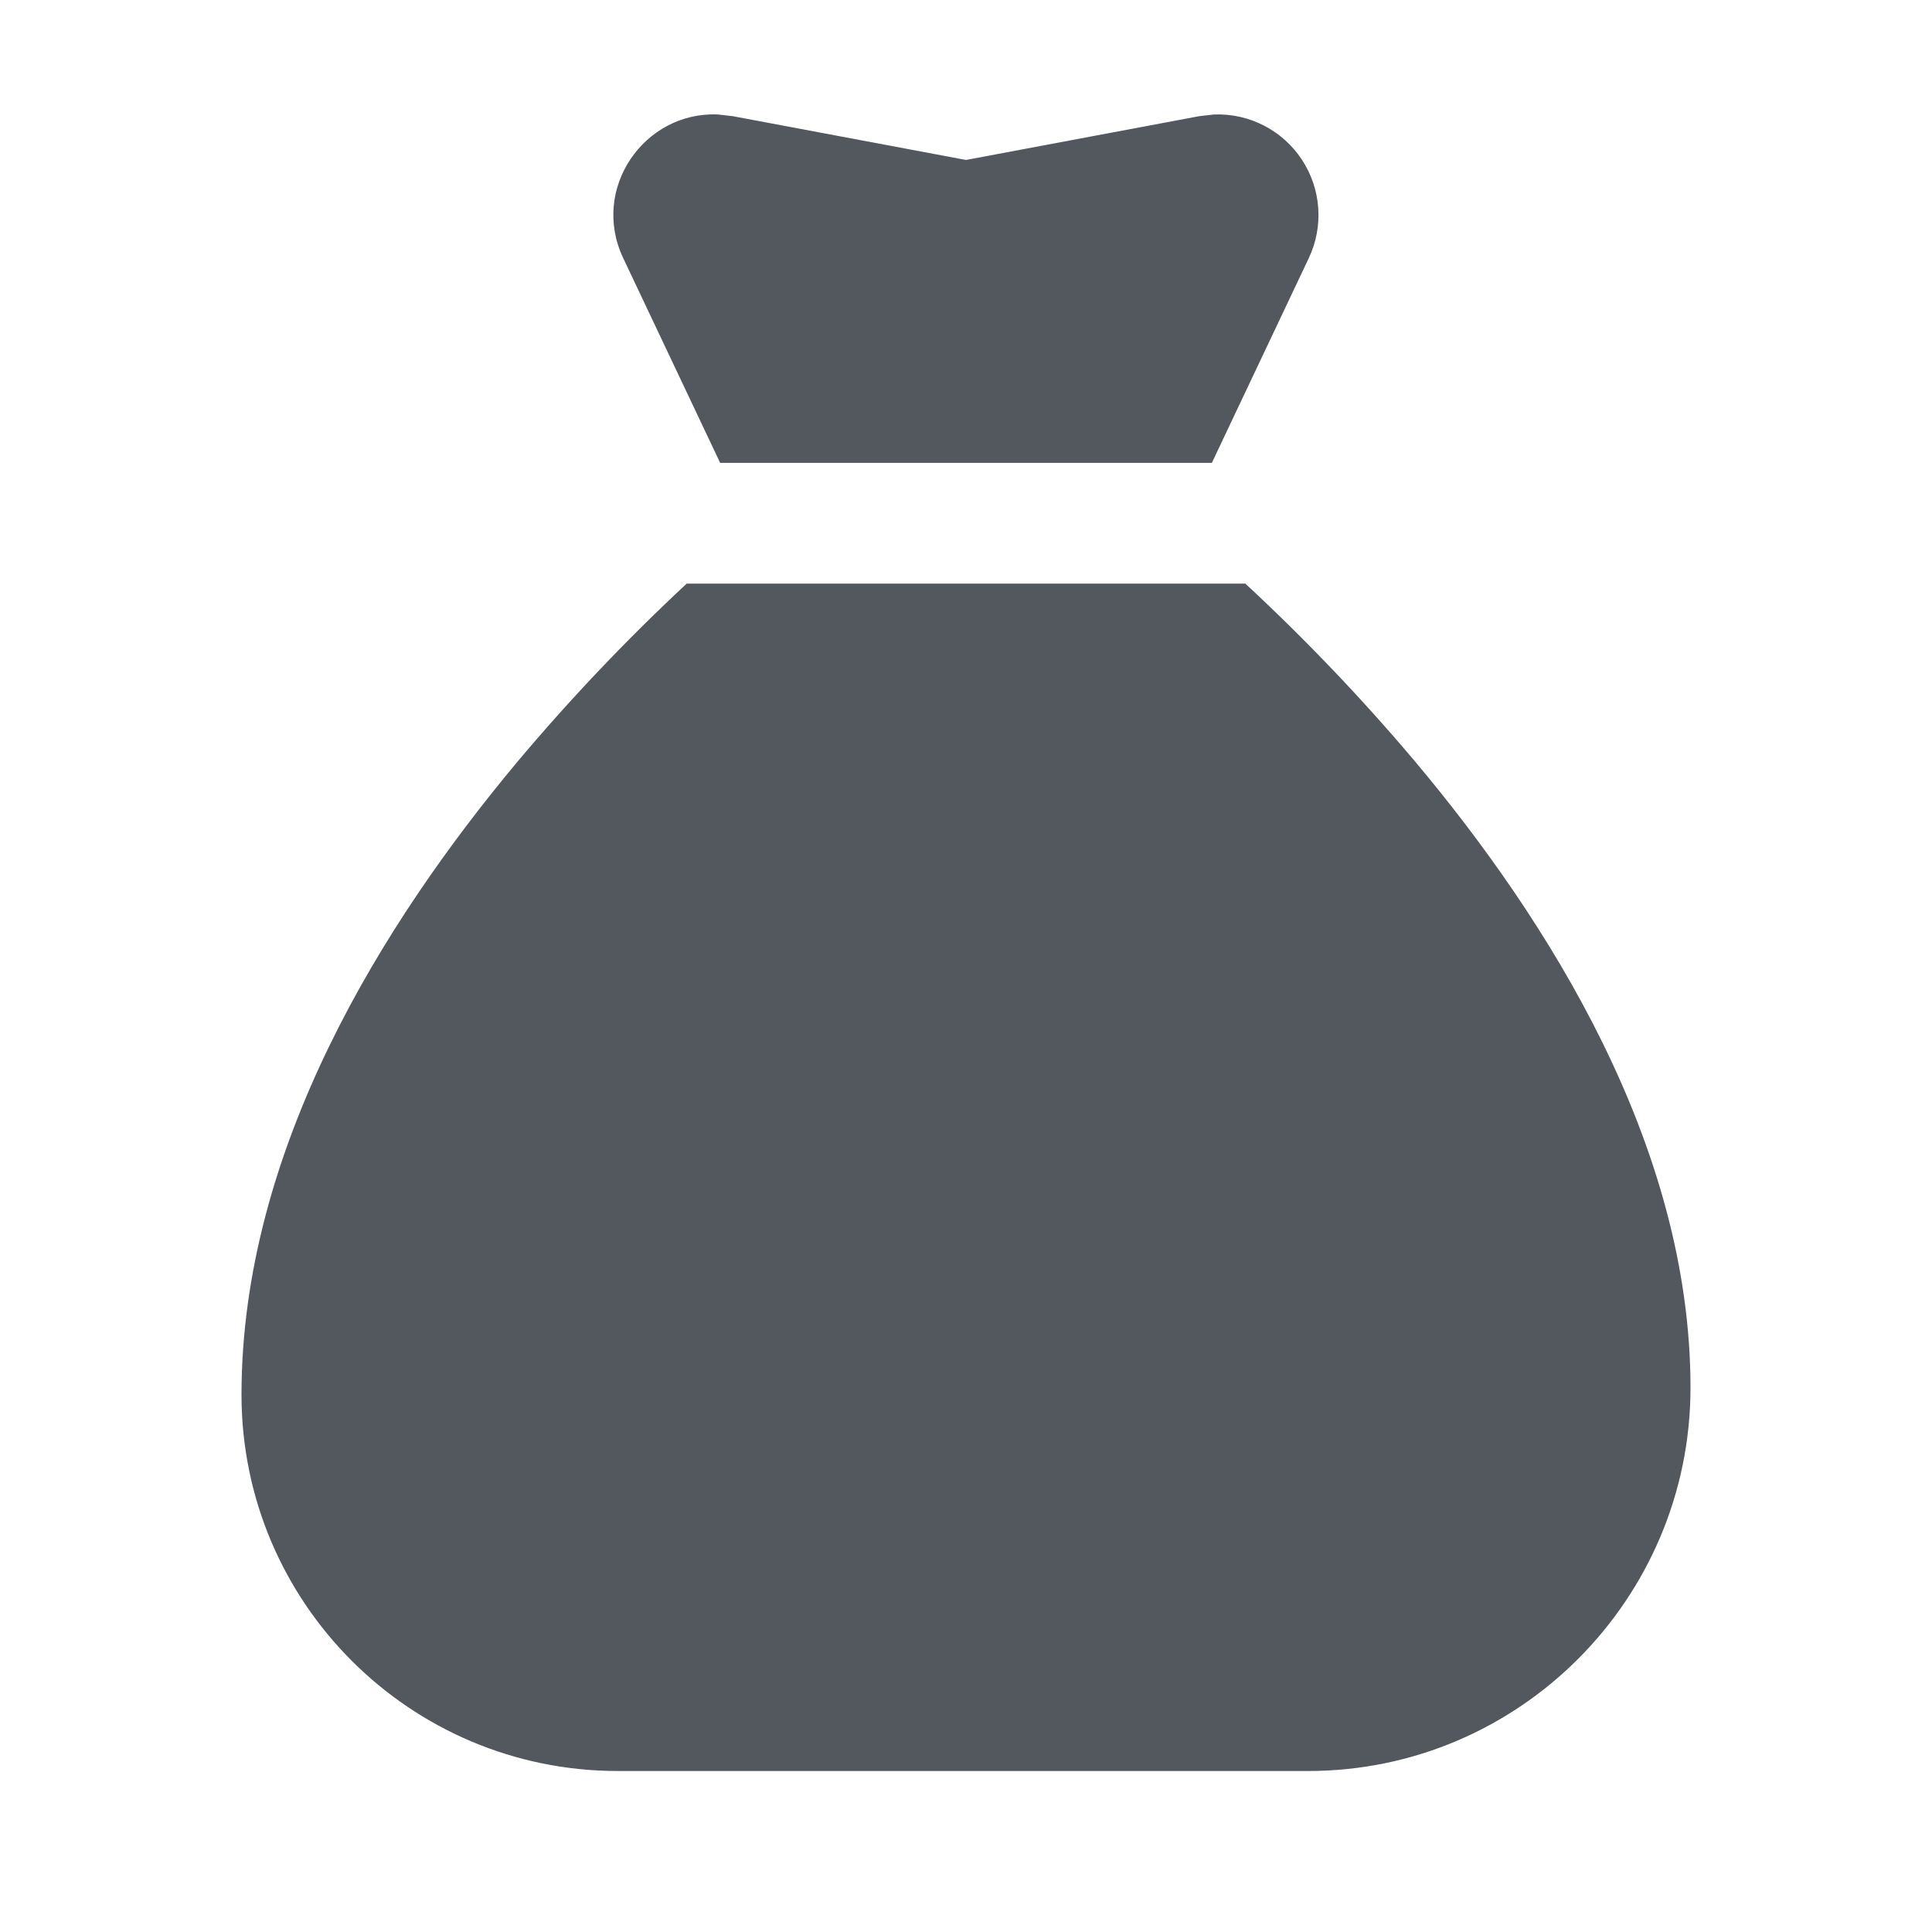
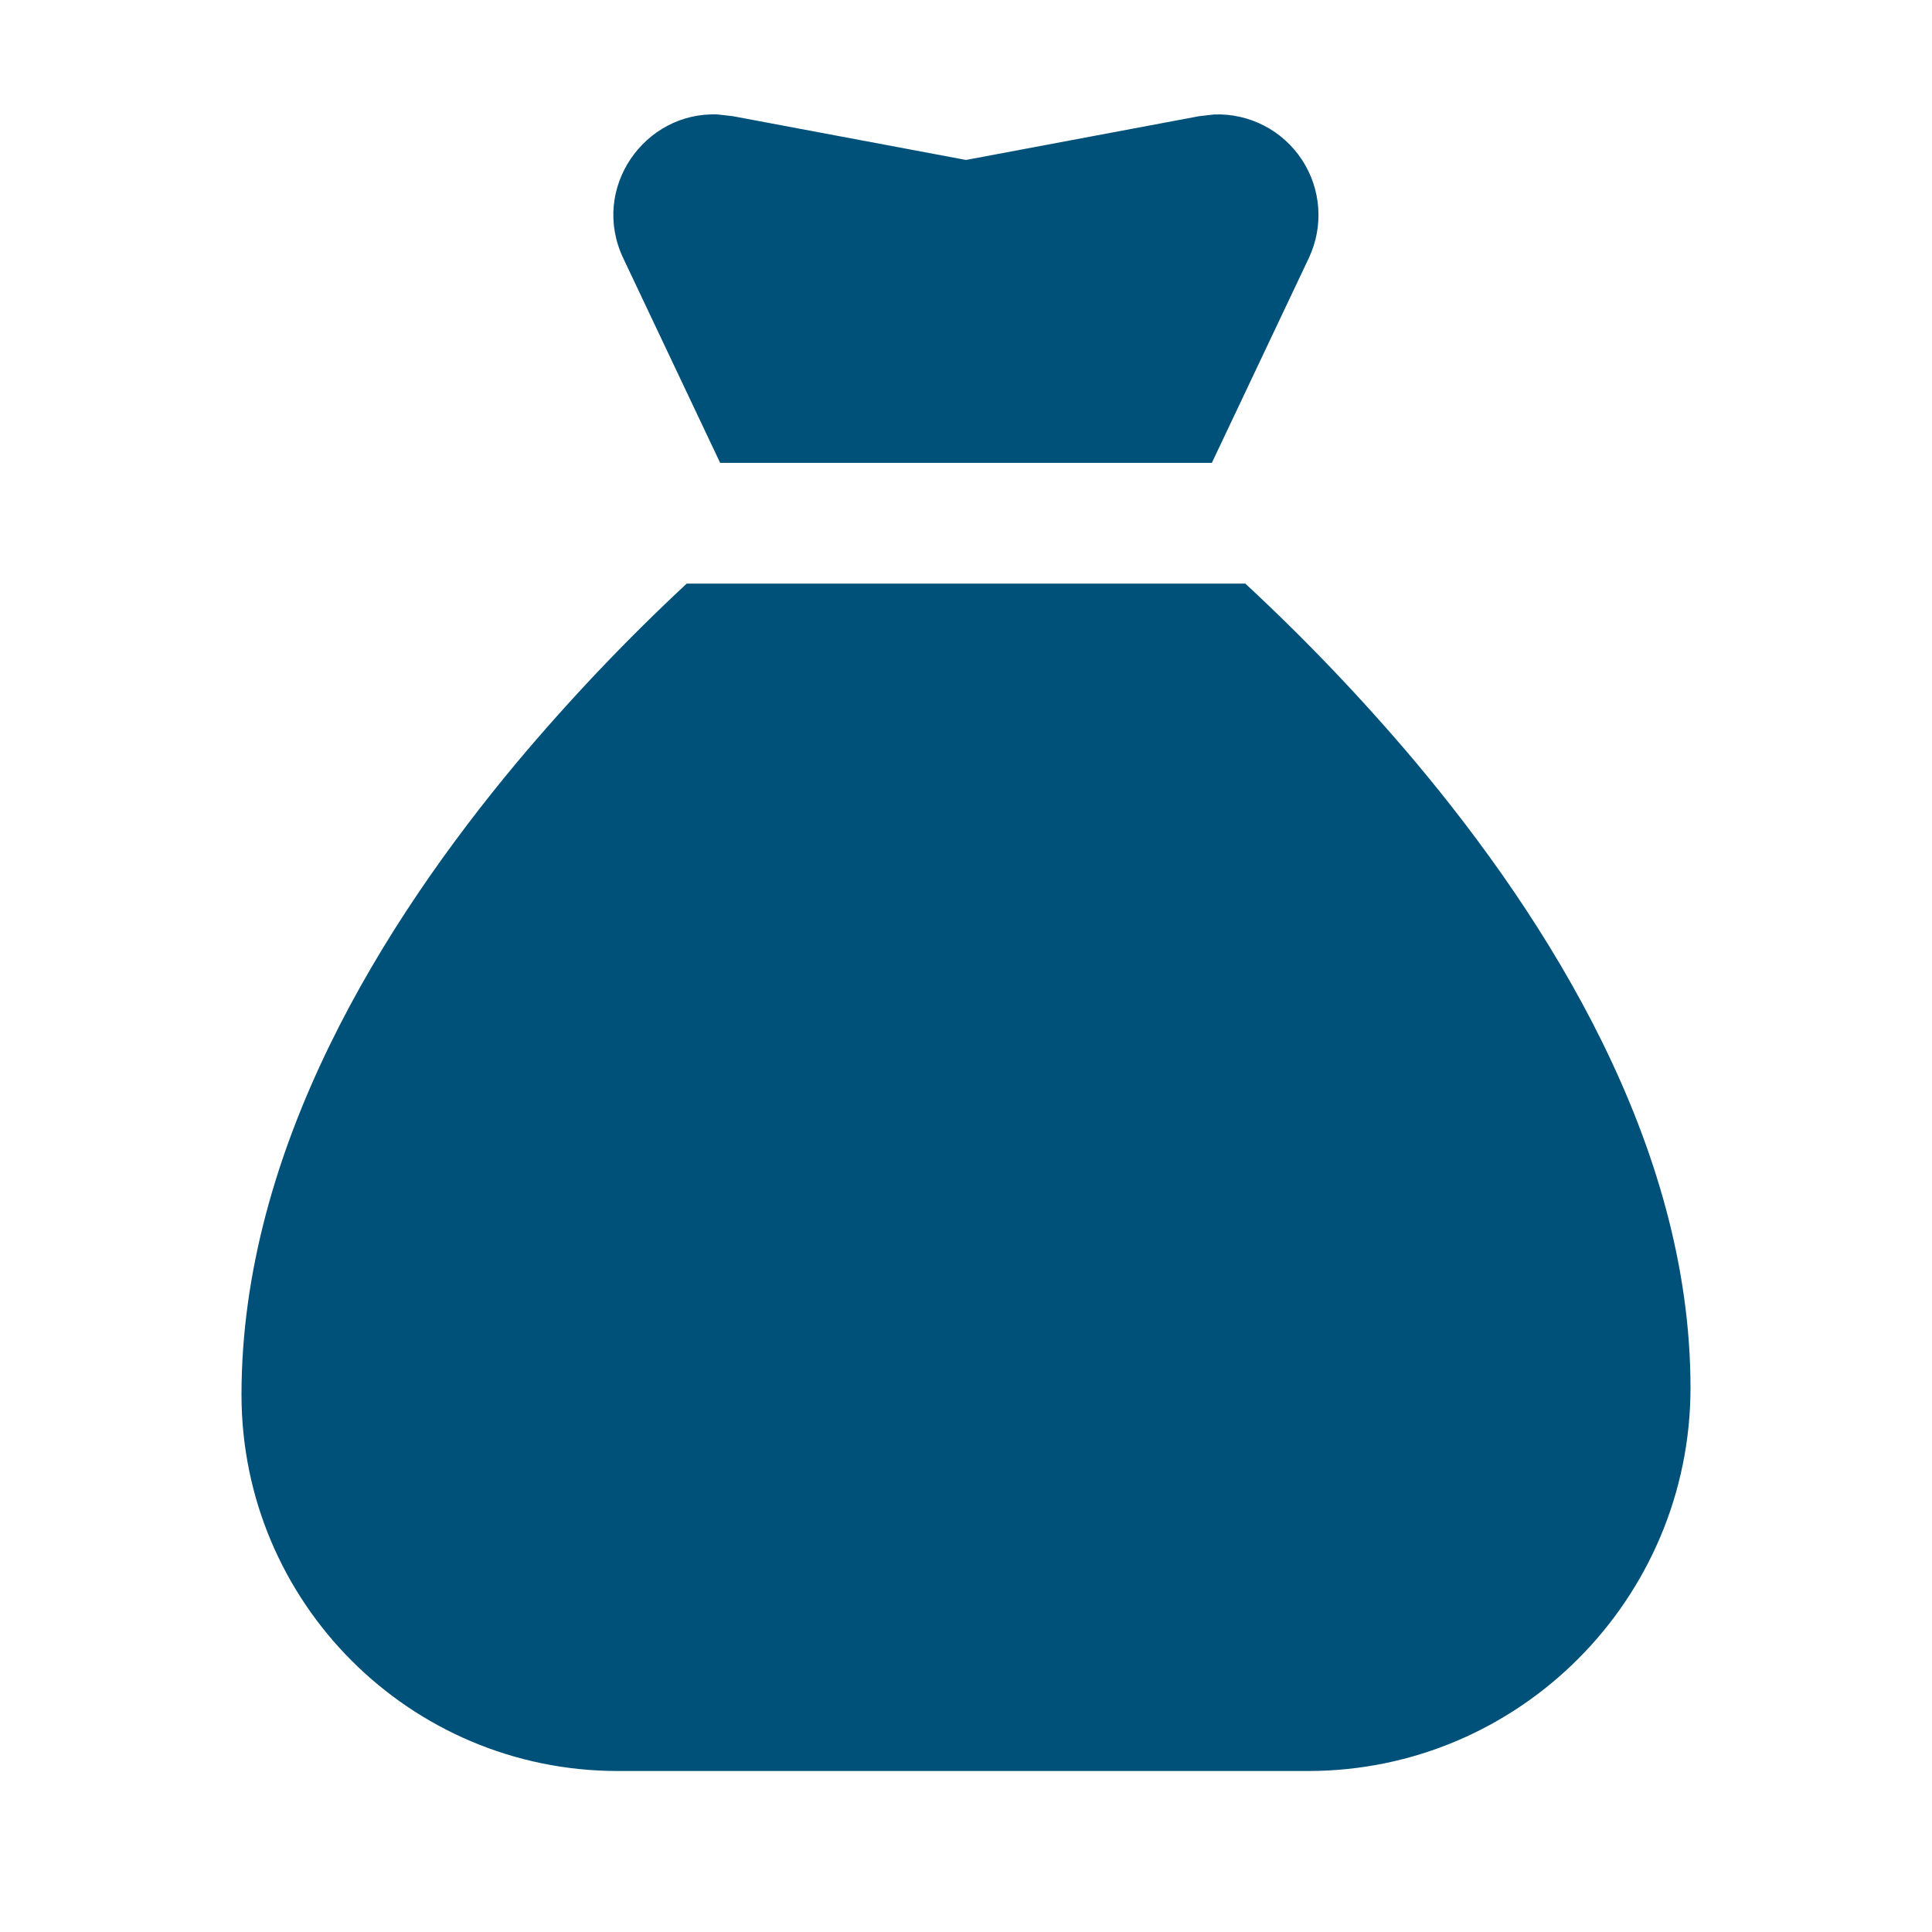
<svg xmlns="http://www.w3.org/2000/svg" width="24" height="24" fill="none" viewBox="0 0 24 24">
-   <path fill="#292D36" fill-opacity=".8" d="M15.47 7.25a25 25 0 0 1 2.104 2.204C19.228 11.424 21 14.22 21 17.238 21 19.858 18.876 22 16.25 22H7.675A4.675 4.675 0 0 1 3 17.325c0-3.058 1.768-5.875 3.424-7.858A25 25 0 0 1 8.53 7.25zm-.387-5.828a1.25 1.25 0 0 1 1.175 1.785L15.054 5.75H8.946L7.742 3.207c-.41-.865.262-1.824 1.175-1.785l.185.021L12 1.987l2.898-.544z" />
+   <path fill="#00517A" d="M15.47 7.25a25 25 0 0 1 2.104 2.204C19.228 11.424 21 14.22 21 17.238 21 19.858 18.876 22 16.25 22H7.675A4.675 4.675 0 0 1 3 17.325c0-3.058 1.768-5.875 3.424-7.858A25 25 0 0 1 8.53 7.25zm-.387-5.828a1.25 1.25 0 0 1 1.175 1.785L15.054 5.75H8.946L7.742 3.207c-.41-.865.262-1.824 1.175-1.785l.185.021L12 1.987l2.898-.544z" />
</svg>
